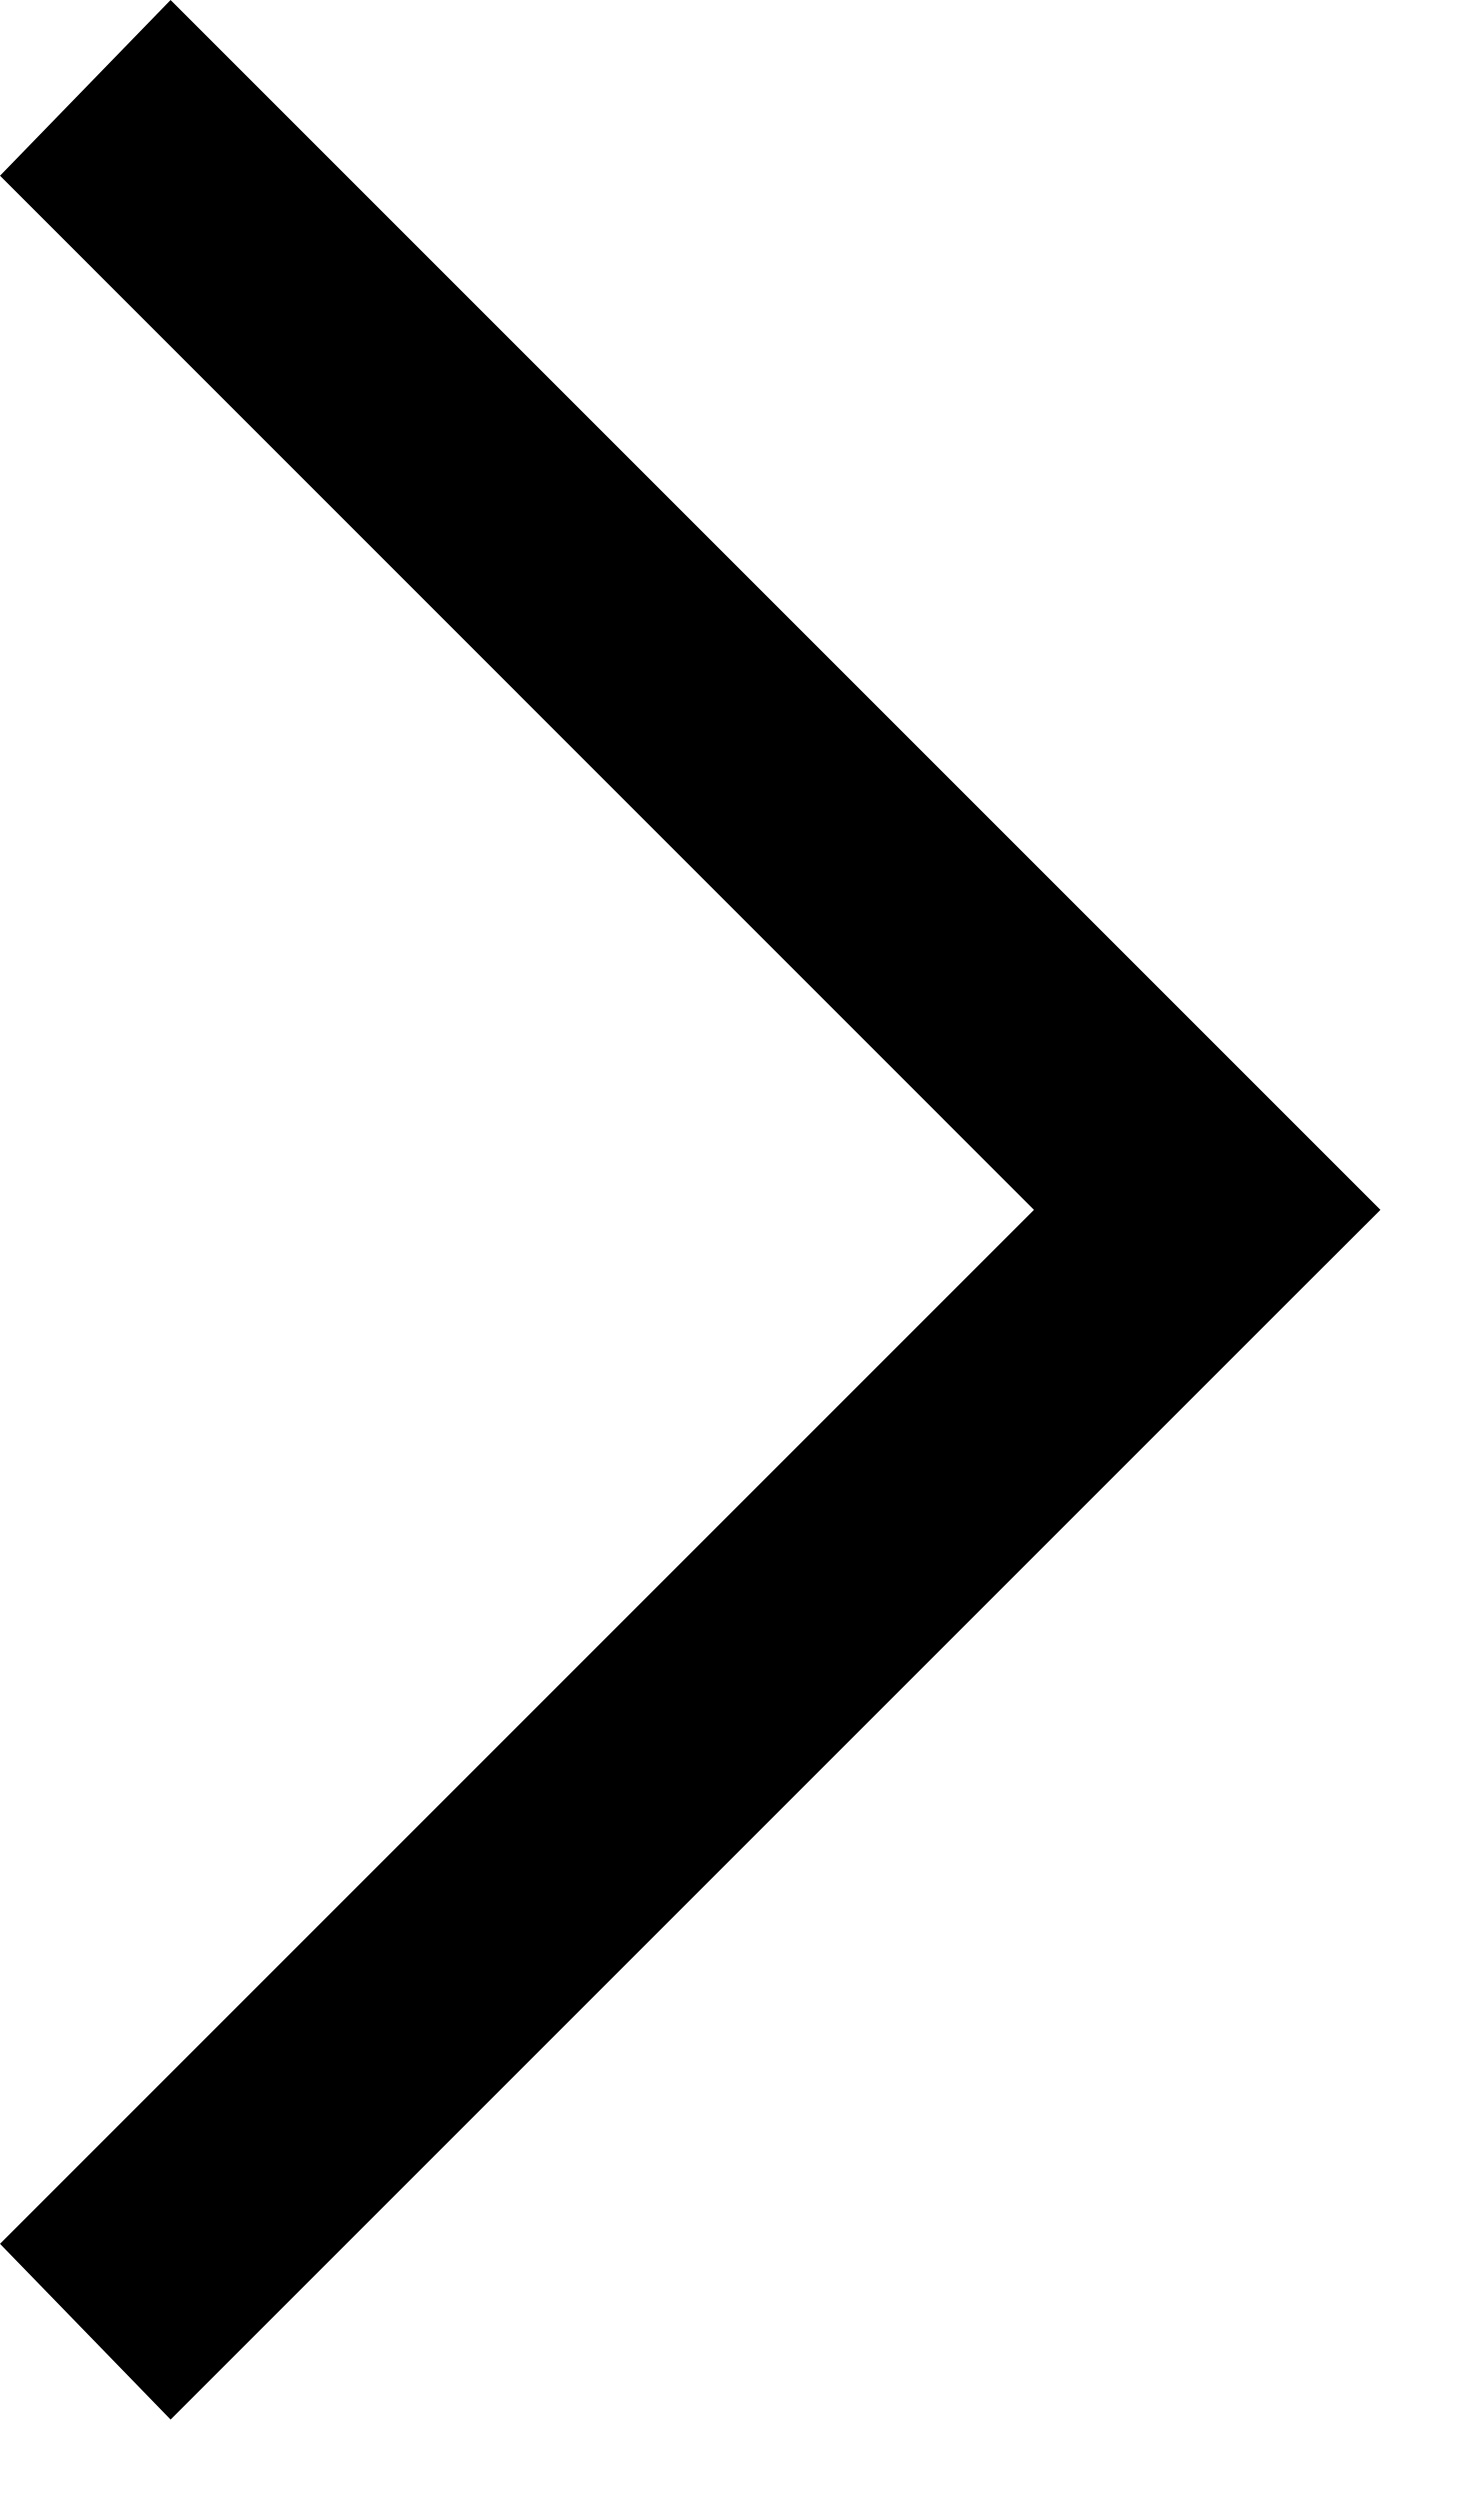
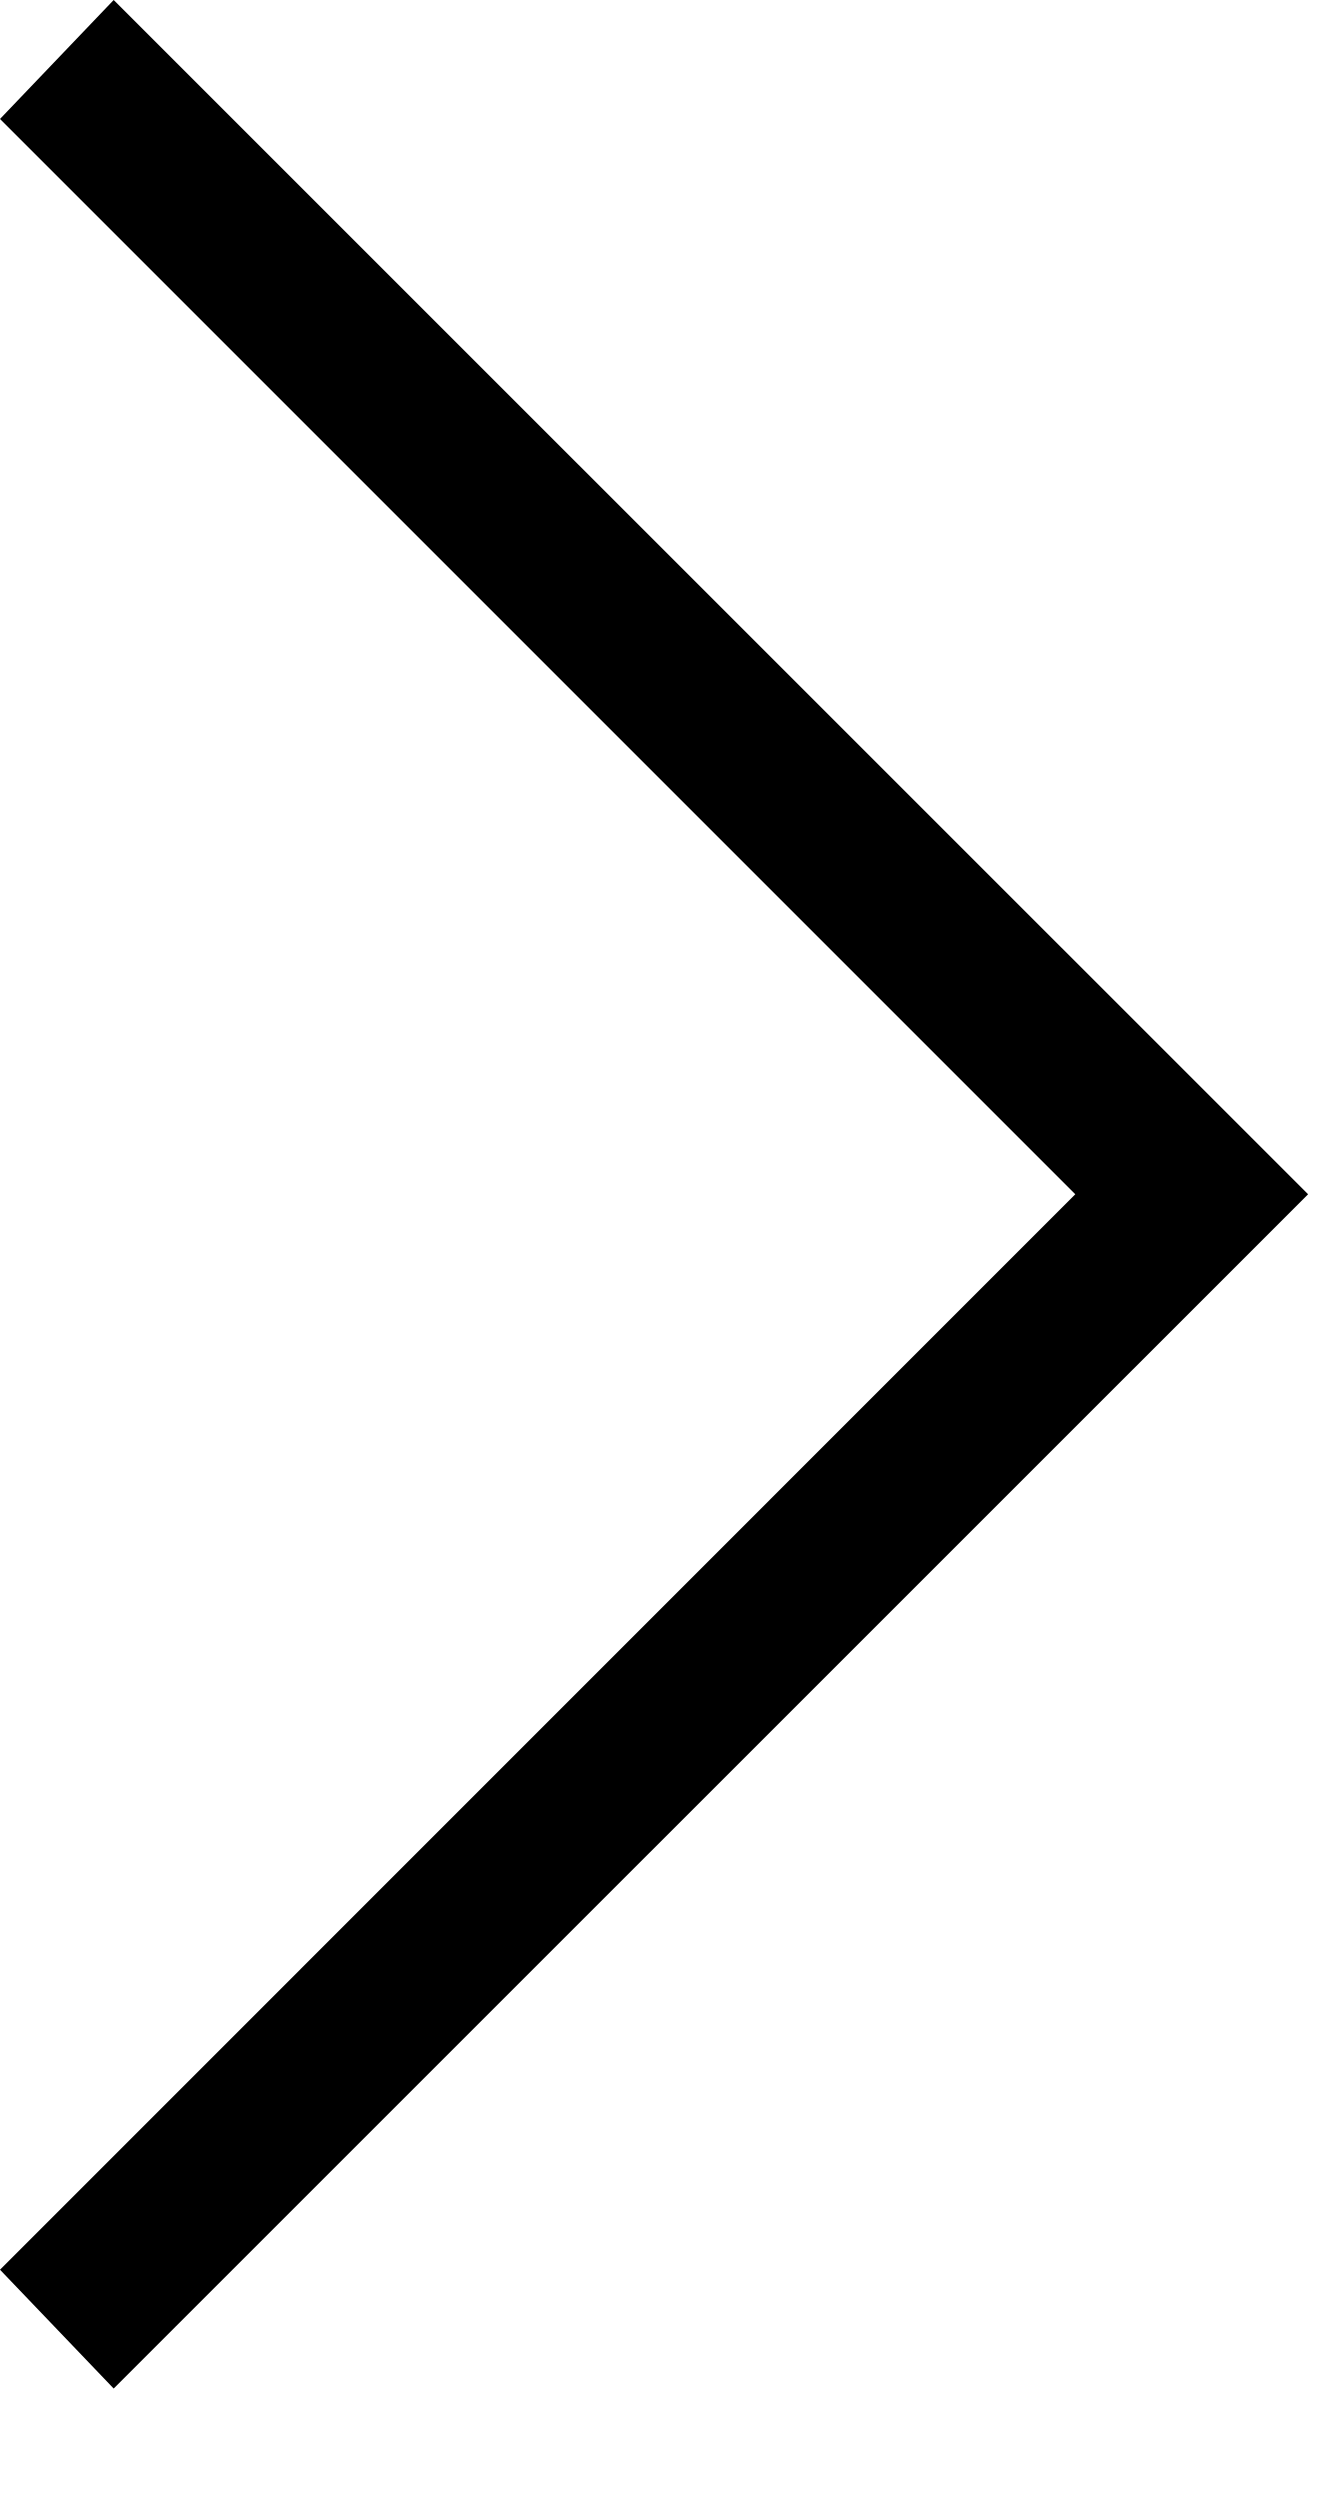
- <svg xmlns="http://www.w3.org/2000/svg" width="10" height="17" viewBox="0 0 10 17" fill="none">
-   <path d="M9.387 8.227L8.789 8.824L1.758 15.855L1.16 16.453L0 15.258L0.598 14.66L7.031 8.227L0.598 1.793L0 1.195L1.16 0L1.758 0.598L8.789 7.629L9.387 8.227Z" fill="black" />
+ <svg xmlns="http://www.w3.org/2000/svg" width="9" height="17" viewBox="0 0 9 17" fill="none">
+   <path d="M8.895 8.121L8.508 8.508L1.195 15.82L0.773 16.242L0 15.434L0.387 15.047L7.312 8.121L0 0.809L0.773 0L1.195 0.422L8.508 7.734L8.895 8.121Z" fill="black" />
</svg>
